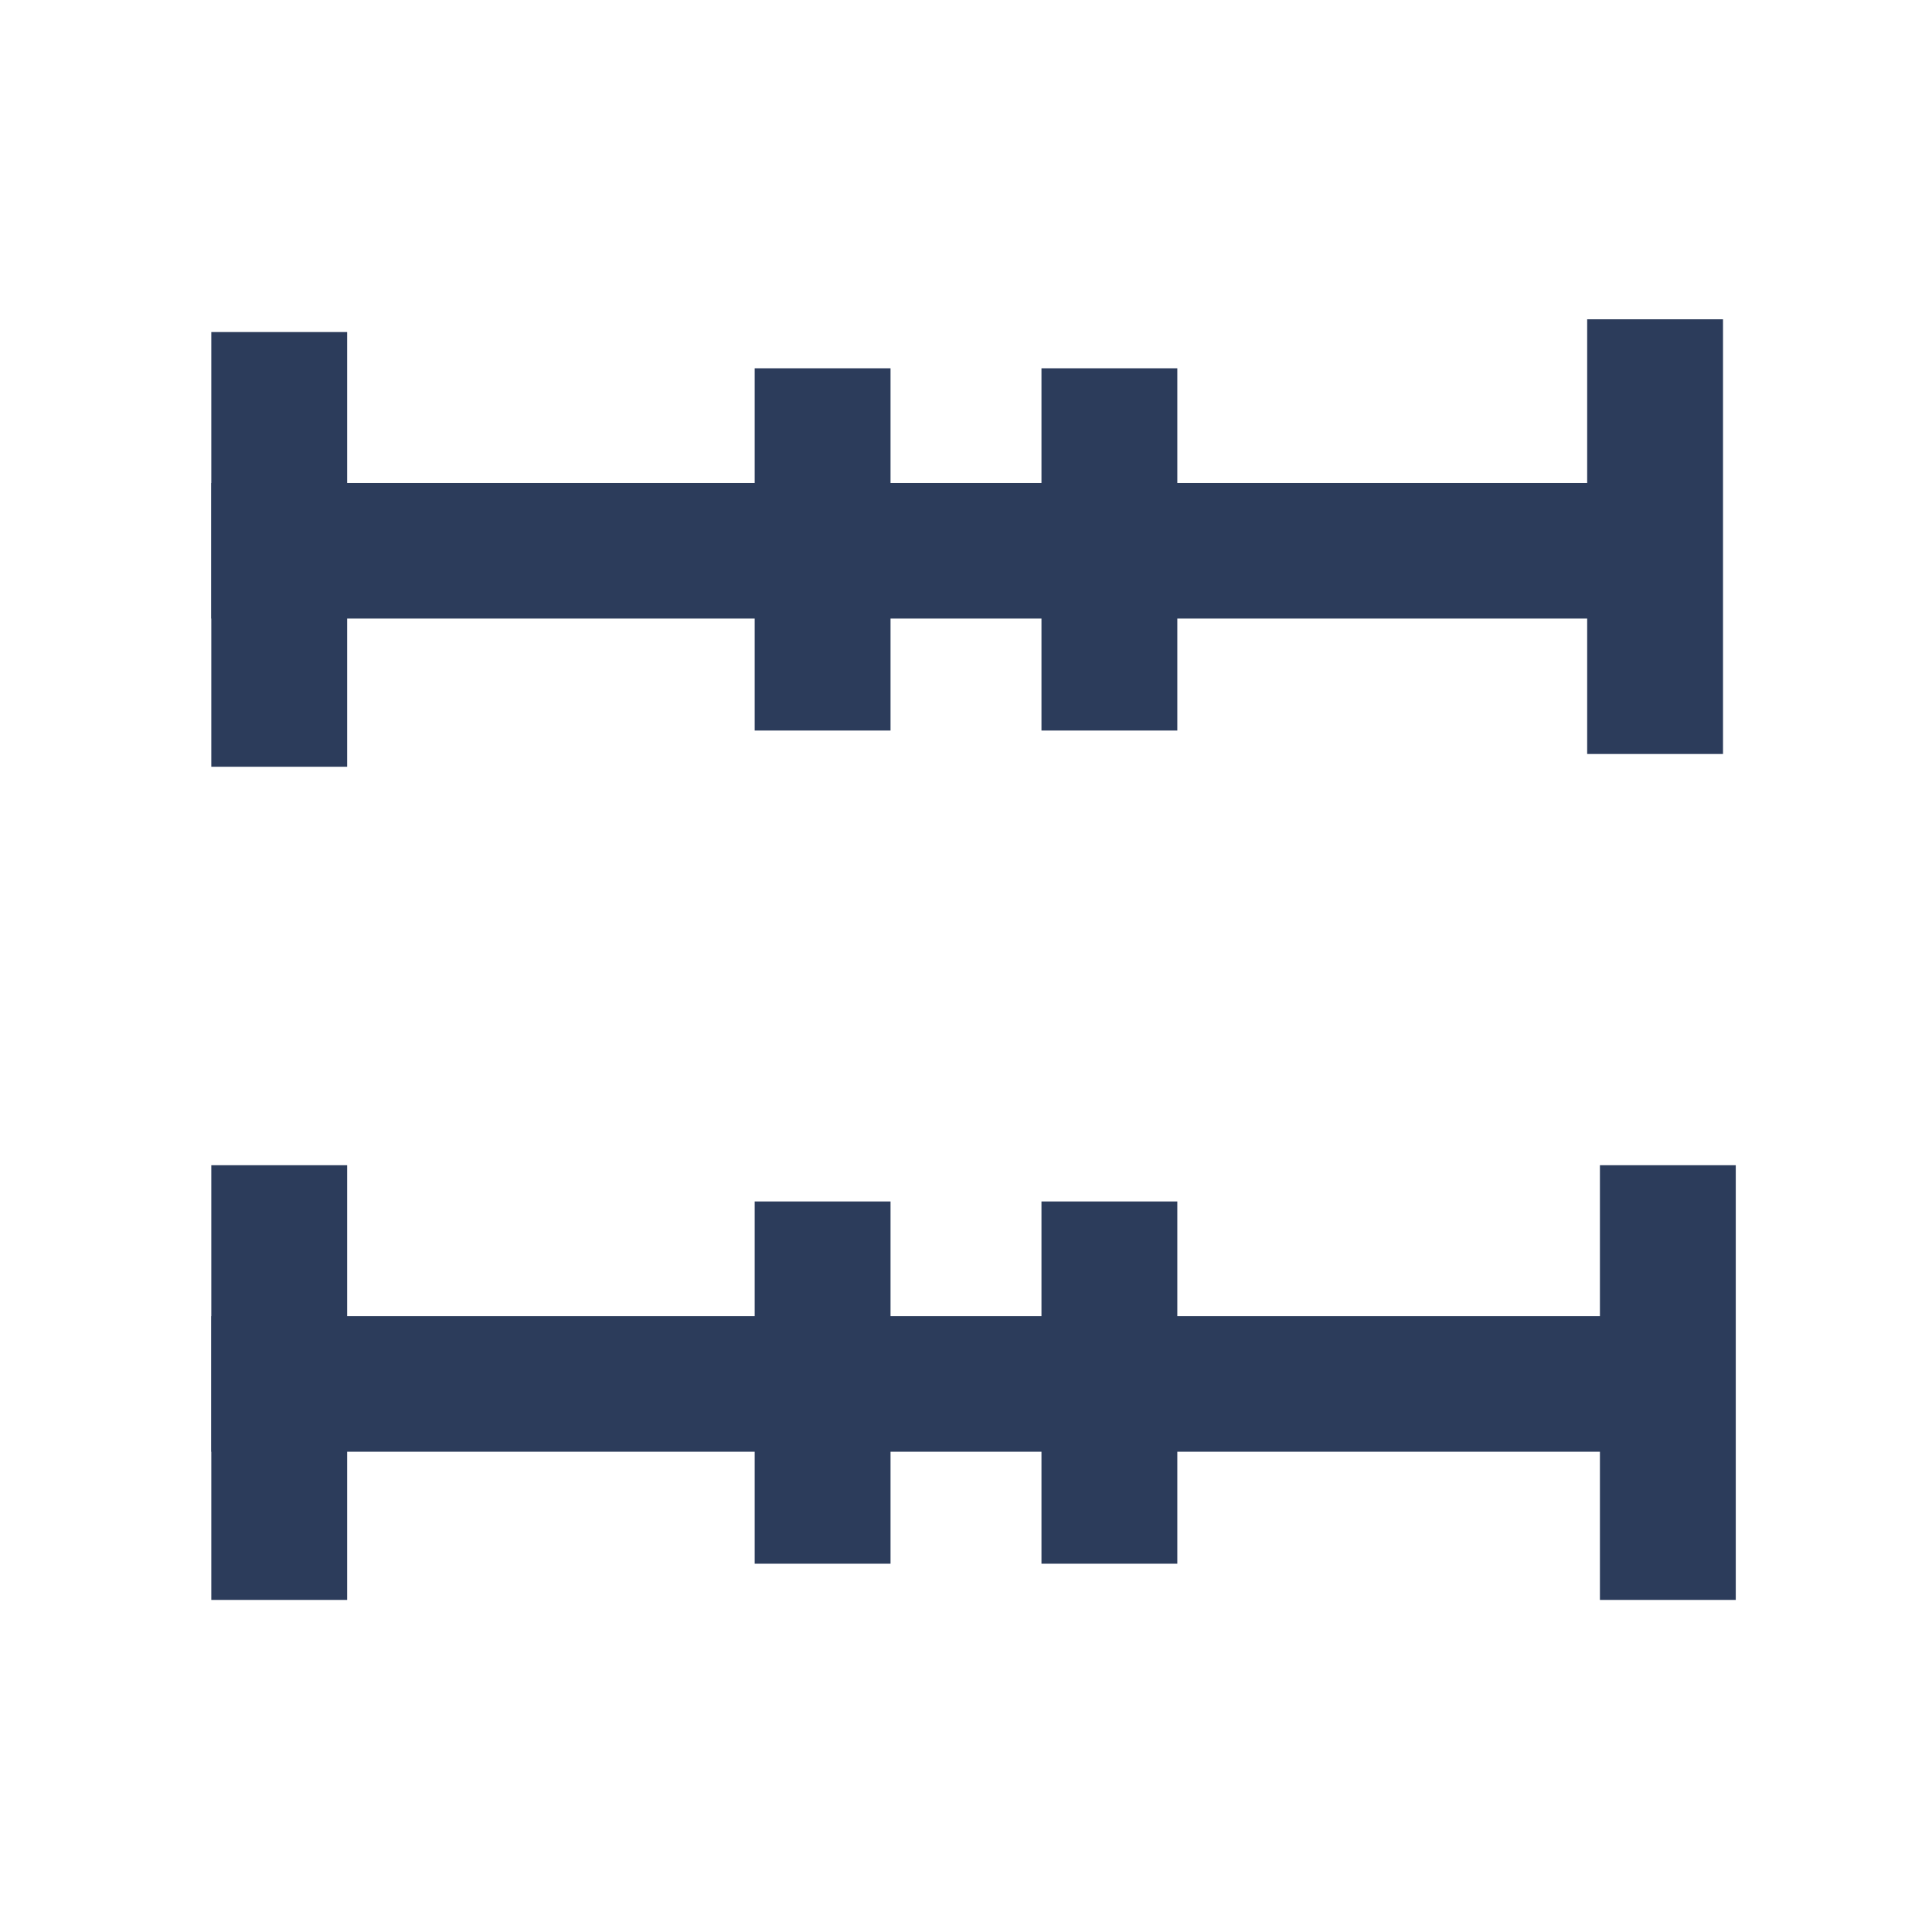
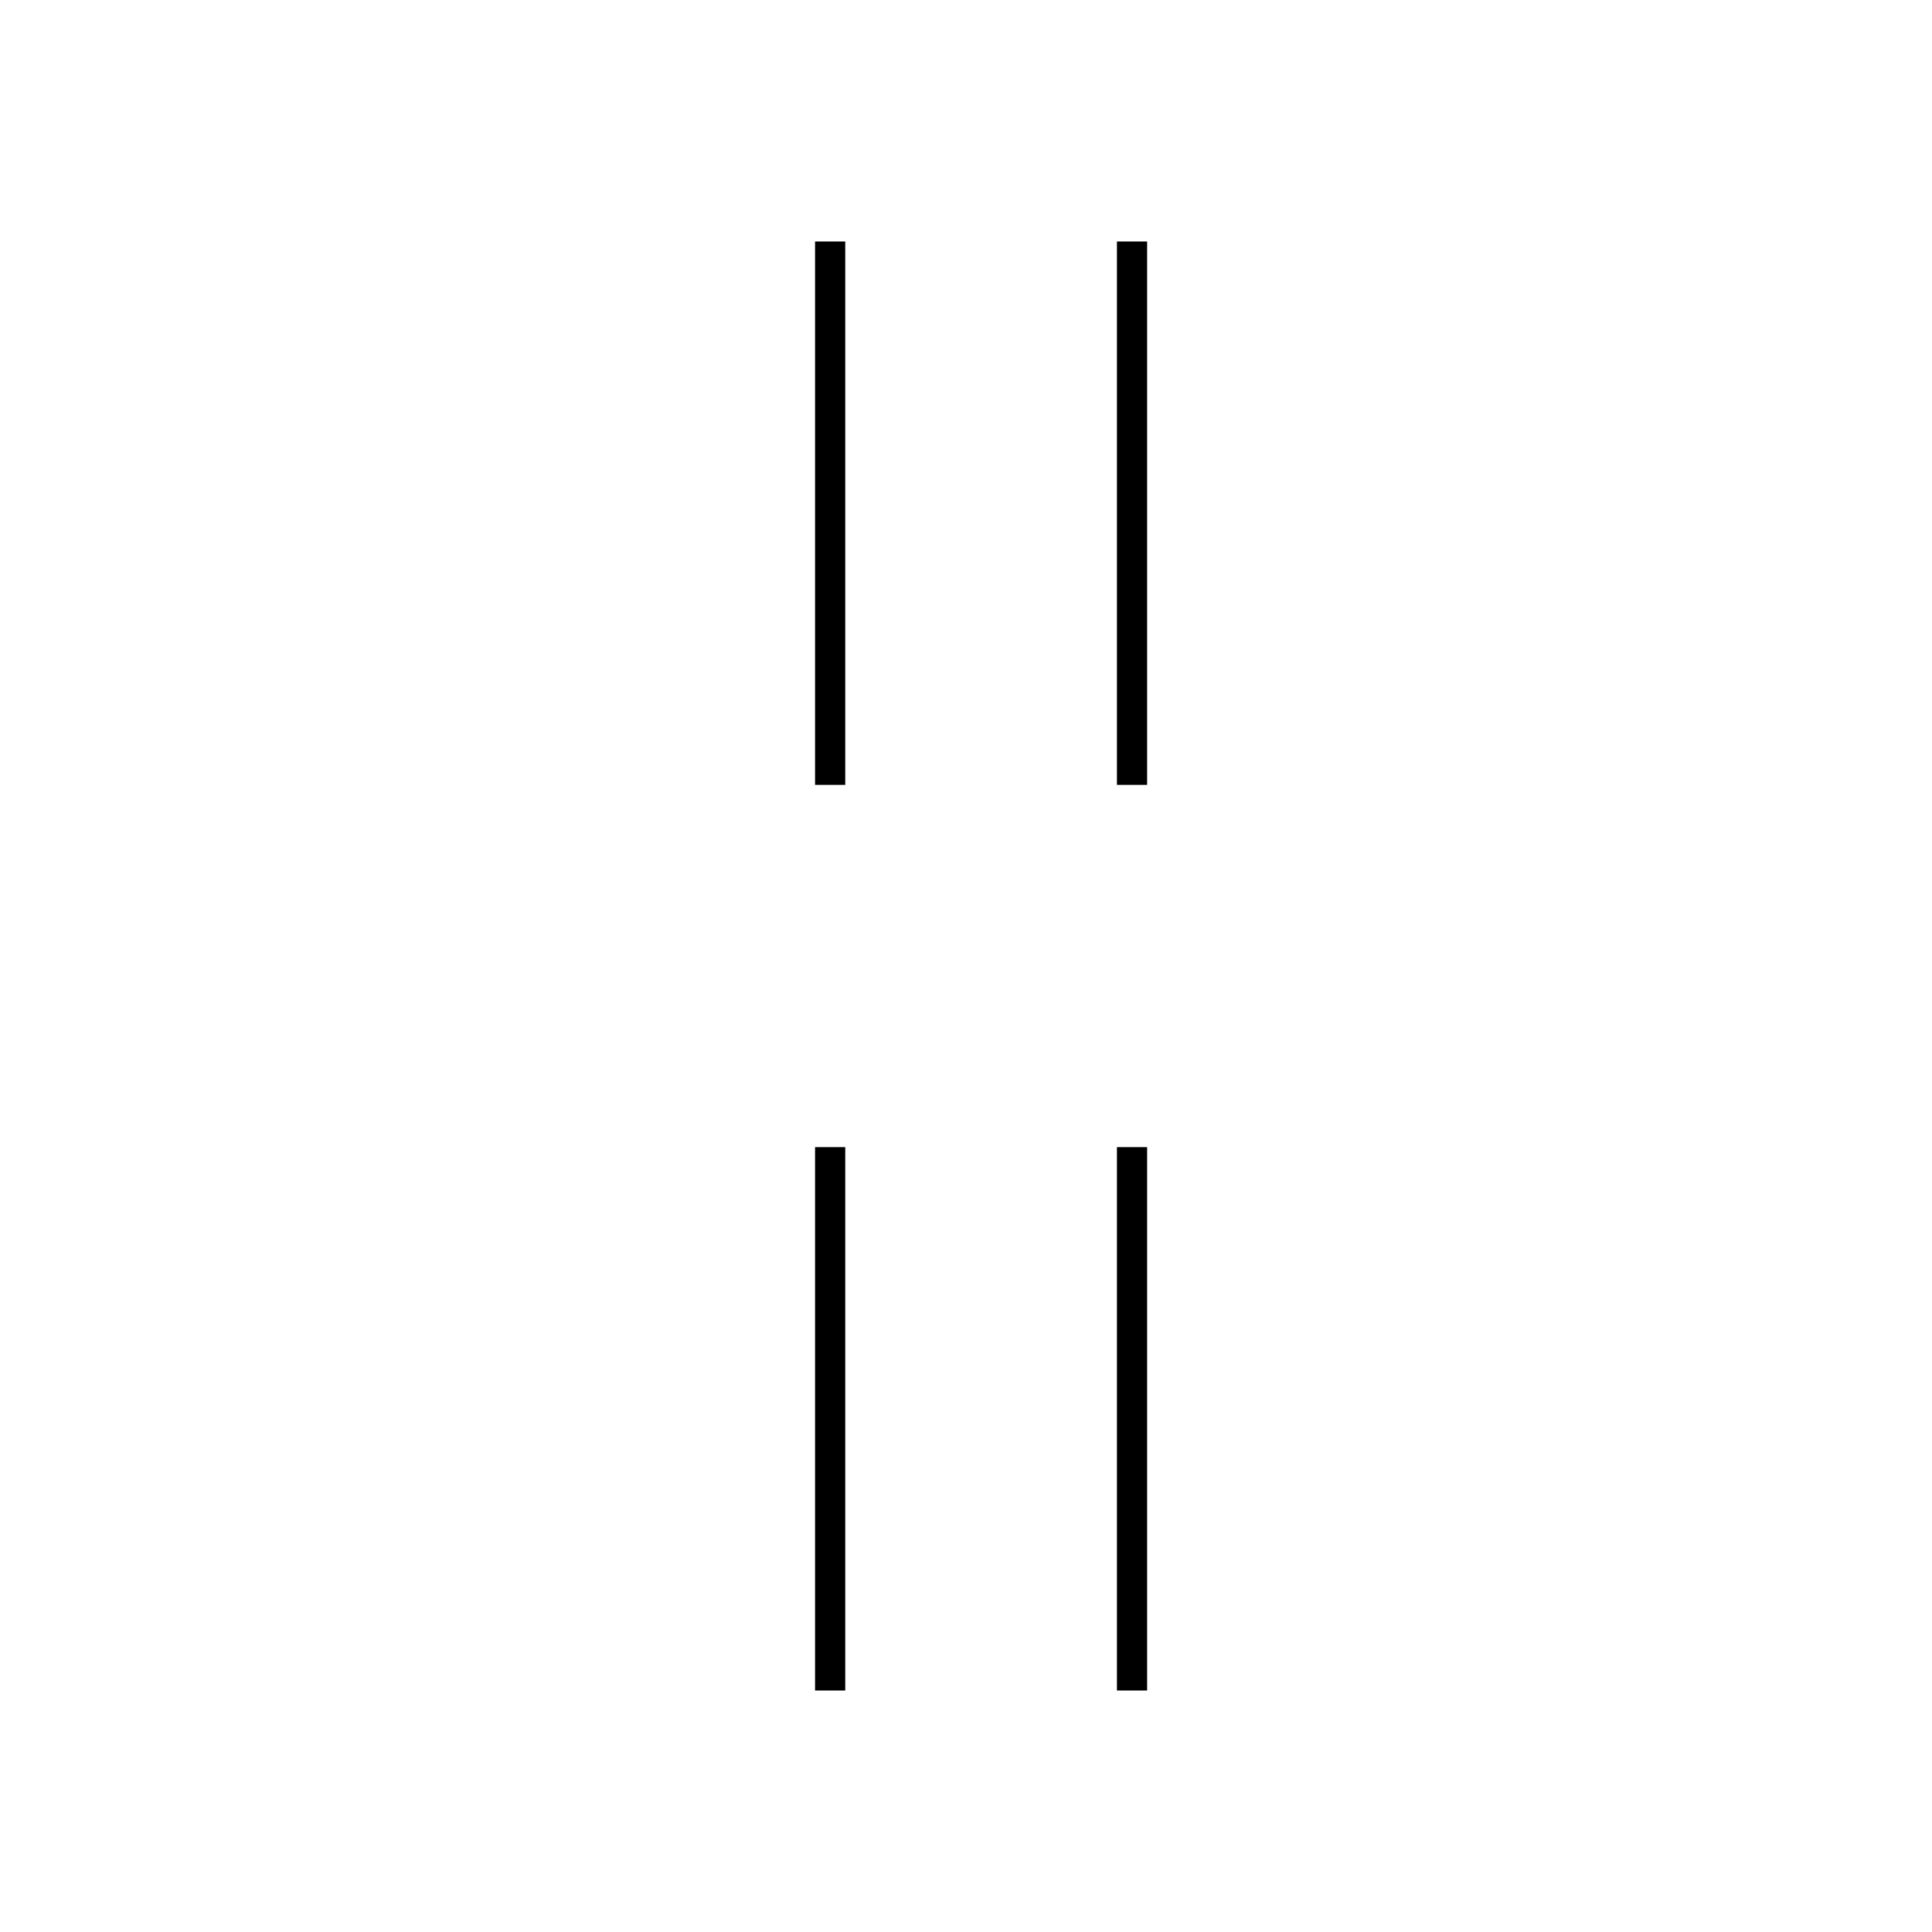
- <svg xmlns="http://www.w3.org/2000/svg" width="64" height="64" viewBox="0 0 64 64" version="1.1" id="SVGRoot">
-   <defs id="defs235">
-     <marker style="overflow:visible" id="Scissors" refX="0" refY="0" orient="auto" markerWidth="15.249" markerHeight="9.086" viewBox="0 0 15.249 9.086" preserveAspectRatio="xMidYMid">
-       <path style="fill:context-stroke" d="M 9.09,-3.606 C 8.12,-4.777 6.37,-4.736 5.062,-4.233 l -8.212,3.078 c -2.388,-1.307 -4.748,-0.933 -4.748,-1.569 0,-0.497 0.457,-0.388 0.388,-1.683 -0.066,-1.243 -1.364,-2.163 -2.59,-2.082 -1.227,-0.007 -2.499,0.933 -2.51,2.23 -0.091,1.306 1.007,2.52 2.307,2.605 1.522,0.227 4.218,-0.696 5.483,1.571 -0.942,1.738 -2.614,1.743 -4.126,1.656 -1.255,-0.072 -2.762,0.287 -3.361,1.521 -0.578,1.182 -0.011,2.865 1.317,3.226 1.34,0.492 3.181,-0.13 3.499,-1.671 0.246,-1.188 -0.595,-1.746 -0.273,-2.177 0.244,-0.325 1.791,-0.137 4.547,-1.375 L 5.676,4.233 C 6.8,4.547 8.173,4.536 9.168,3.431 l -9.22,-3.485 z m -18.308,-1.901 c 1.295,0.723 1.189,2.684 -0.156,3.063 -1.217,0.424 -2.771,-0.759 -2.383,-2.077 0.227,-1.082 1.653,-1.481 2.54,-0.986 z m 0.056,8.017 c 1.351,0.499 1.121,2.784 -0.252,3.092 -0.911,0.316 -2.214,-0.139 -2.306,-1.212 -0.178,-1.305 1.356,-2.484 2.558,-1.879 z" id="sizzorsPath" transform="scale(0.7)" />
-     </marker>
-     <marker style="overflow:visible" id="Arrow4" refX="0" refY="0" orient="auto-start-reverse" markerWidth="5" markerHeight="6" viewBox="0 0 5 6" preserveAspectRatio="xMidYMid">
-       <path style="fill:context-stroke;fill-rule:evenodd;stroke:none" d="m 1,0 -3,3 h -2 l 3,-3 -3,-3 h 2 z" id="path1741" />
-     </marker>
-     <marker style="overflow:visible" id="Arrow4-6" refX="0" refY="0" orient="auto-start-reverse" markerWidth="5" markerHeight="6" viewBox="0 0 5 6" preserveAspectRatio="xMidYMid">
-       <path style="fill:context-stroke;fill-rule:evenodd;stroke:none" d="m 1,0 -3,3 h -2 l 3,-3 -3,-3 h 2 z" id="path1741-5" />
-     </marker>
-   </defs>
-   <g id="g2439" style="display:none">
-     <ellipse style="display:inline;fill:none;fill-opacity:1;fill-rule:evenodd;stroke:#2c3c5b;stroke-width:4.535;stroke-dasharray:none;stroke-opacity:1" id="circle2437" cy="32" cx="32" rx="23.191" ry="23.191" />
-   </g>
-   <g id="g3866" style="display:none">
-     <circle style="display:inline;fill:none;fill-opacity:1;fill-rule:evenodd;stroke:#2c3c5b;stroke-width:3.509;stroke-dasharray:none;stroke-opacity:1" id="circle3864" cy="32" cx="32" r="24.545" />
-     <path style="fill:none;stroke:#2c3c5b;stroke-width:4.534;stroke-dasharray:none;stroke-opacity:1" id="path4196" d="M 29.114,38.94 -7.425,6.539 38.905,-8.904 Z" transform="matrix(0.7737809,0,0,0.7737809,15.90009,22.67402)" />
-   </g>
-   <g id="g5765" style="display:none">
-     <circle style="display:inline;fill:none;fill-opacity:1;fill-rule:evenodd;stroke:#2c3c5b;stroke-width:3.296;stroke-dasharray:none;stroke-opacity:1" id="circle5761" cy="42.281" cx="31.545" r="13.961" />
-     <path style="display:inline;fill:none;stroke:#2c3c5b;stroke-width:3.182;stroke-linejoin:miter;stroke-dasharray:none" id="path5519-0" d="M 41.67,19.015 0.447,19.16 20.934,-16.612 Z" transform="matrix(1.159647,0,0,1.324218,7.206257,31.35877)" />
-   </g>
-   <g id="layer10" style="display:none">
-     <path style="fill:none;stroke:#2c3c5b;stroke-width:3.423;stroke-dasharray:none;stroke-opacity:1;marker-start:url(#Scissors)" d="m 35.856,32.377 c 0,0 0,0 0,0 z" id="path12749" />
-   </g>
-   <g id="layer9" style="display:none">
-     <path style="fill:none;stroke:#2c3c5b;stroke-width:3.17;stroke-dasharray:none;stroke-opacity:1;marker-start:url(#Arrow4)" d="m 20.509,15.17 c 0,12.766 0,25.533 0,38.301" id="path10255" />
-     <path style="display:inline;fill:none;stroke:#2c3c5b;stroke-width:3.17;stroke-dasharray:none;stroke-opacity:1;marker-start:url(#Arrow4-6)" d="m 43.509,15.17 c 0,12.766 0,25.533 0,38.301" id="path10255-7" />
-   </g>
-   <g id="g11856" style="display:none">
-     <path style="fill:none;stroke:#2c3c5b;stroke-width:3.17;stroke-dasharray:none;stroke-opacity:1;marker-start:url(#Arrow4)" d="m 20.509,15.17 c 0,12.766 0,25.533 0,38.301" id="path11852" />
-     <path style="display:inline;fill:none;stroke:#2c3c5b;stroke-width:3.17;stroke-dasharray:none;stroke-opacity:1;marker-start:url(#Arrow4-6)" d="m 43.509,50.301 c 0,-12.766 0,-25.533 0,-38.301" id="path11854" />
-   </g>
-   <g id="g11484" style="display:none">
-     <path style="fill:none;stroke:#2c3c5b;stroke-width:3.17;stroke-dasharray:none;stroke-opacity:1;marker-start:url(#Arrow4)" d="m 20.509,50.301 c 0,-12.766 0,-25.533 0,-38.301" id="path11480" />
-     <path style="display:inline;fill:none;stroke:#2c3c5b;stroke-width:3.17;stroke-dasharray:none;stroke-opacity:1;marker-start:url(#Arrow4-6)" d="m 43.509,50.301 c 0,-12.766 0,-25.533 0,-38.301" id="path11482" />
-   </g>
-   <g id="g6081" style="display:none">
-     <ellipse style="display:inline;fill:none;fill-opacity:1;fill-rule:evenodd;stroke:#2c3c5b;stroke-width:3.056;stroke-dasharray:none;stroke-opacity:1" id="circle6077" cy="30.014" cx="42.661" rx="15.972" ry="15.972" />
-     <path style="fill:none;stroke:#2c3c5b;stroke-width:3.423;stroke-dasharray:none;stroke-opacity:1" d="M 34.664,4.913 6.46,56.045 61.686,45.946" id="path6143" />
-     <path style="fill:none;stroke:#2c3c5b;stroke-width:3.423;stroke-dasharray:none;stroke-opacity:1" d="M 34.027,51.041 21.836,28.841" id="path6145" />
-   </g>
-   <g id="layer2" style="display:none">
-     <circle style="fill:#2c3c5b;fill-opacity:1;fill-rule:evenodd;stroke-width:1.2" id="path427-2" cy="48" cx="48" r="6" />
-     <circle style="fill:#2c3c5b;fill-opacity:1;fill-rule:evenodd;stroke-width:1.2" id="path427-2-0" cy="16" cx="16" r="6" />
-     <path style="fill:none;fill-opacity:1;stroke:#2c3c5b;stroke-width:4.535;stroke-linejoin:bevel;stroke-dasharray:none" d="M 12.786,12.786 56.214,56.214" id="path2159" />
-   </g>
-   <g id="layer2-5" transform="translate(0.02577522,0.02579962)" style="display:none">
-     <circle style="fill:#2c3c5b;fill-opacity:1;fill-rule:evenodd;stroke-width:1.2" id="path427-2-68" cy="47.974" cx="47.974" r="6" />
-     <circle style="fill:#2c3c5b;fill-opacity:1;fill-rule:evenodd;stroke-width:1.2" id="path427-2-0-2" cy="15.974" cx="15.974" r="6" />
-     <path style="display:inline;fill:#2c3c5b;fill-opacity:1;stroke:#2c3c5b;stroke-width:4.535;stroke-linejoin:bevel;stroke-dasharray:none" d="M 7.976,7.976 56.024,56.024" id="path2159-8" />
-   </g>
-   <g id="layer4" style="display:none">
-     <path style="fill:none;stroke:#2c3c5b;stroke-width:4.535;stroke-linejoin:miter;stroke-dasharray:none" d="M 11.46,11.46 52.54,52.541" id="path1169" />
-     <path style="fill:none;stroke:#2c3c5b;stroke-width:4.535;stroke-linejoin:miter;stroke-dasharray:none" d="M 11.63,52.37 52.37,11.63" id="path1171" />
-   </g>
-   <g id="g1264" style="display:none">
-     <path style="display:none;fill:none;stroke:#2c3c5b;stroke-width:5.038;stroke-linejoin:miter;stroke-dasharray:none" d="M 8.781,8.781 55.219,55.219" id="path1260" />
-     <path style="display:inline;fill:none;stroke:#2c3c5b;stroke-width:4.535;stroke-linejoin:miter;stroke-dasharray:none" d="M 7.634,14.634 48.366,55.366" id="path1260-8" />
-     <path style="display:inline;fill:none;stroke:#2c3c5b;stroke-width:4.535;stroke-linejoin:miter;stroke-dasharray:none" d="M 15.644,7.644 56.356,48.356" id="path1260-0" />
-   </g>
-   <g id="layer5" style="display:none">
-     <path style="fill:none;stroke:#2c3c5b;stroke-width:4.535;stroke-linejoin:miter;stroke-dasharray:none" d="M 7,47.02 H 58" id="path1410" />
-     <path style="fill:none;stroke:#2c3c5b;stroke-width:4.535;stroke-linejoin:miter;stroke-dasharray:none" d="m 32.099,6.009 -0.198,49.982" id="path1412" />
-   </g>
-   <g id="g11572" style="display:none">
-     <path style="fill:none;stroke:#2c3c5b;stroke-width:4.491;stroke-linejoin:miter;stroke-dasharray:none" d="M 7,35.02 H 57" id="path11568" />
-     <rect style="display:inline;fill:none;stroke:#2c3c5b;stroke-width:3.409;stroke-linecap:butt;stroke-linejoin:miter;stroke-dasharray:none;stroke-opacity:1;paint-order:normal" id="rect9885-3-9-4" width="1.091" height="10.993" x="54.204" y="29.704" ry="0" />
-     <rect style="display:inline;fill:none;stroke:#2c3c5b;stroke-width:3.409;stroke-linecap:butt;stroke-linejoin:miter;stroke-dasharray:none;stroke-opacity:1;paint-order:normal" id="rect9885-3-9-4-7" width="1.091" height="10.993" x="8.704" y="29.704" ry="0" />
-     <text xml:space="preserve" style="font-size:13.333px;font-family:Audiowide;-inkscape-font-specification:Audiowide;display:inline;fill:#2c3c5b;fill-opacity:1;stroke:#2c3c5b;stroke-width:0.5;stroke-linecap:butt;stroke-linejoin:miter;stroke-dasharray:none;stroke-opacity:1;paint-order:normal" x="12.25" y="29.586" id="text10483-5">
-       <tspan id="tspan10481-7" x="12.25" y="29.586" style="font-size:13.333px;fill:#2c3c5b;fill-opacity:1;stroke-width:0.5;stroke-dasharray:none"> x = ?</tspan>
-     </text>
-   </g>
-   <g id="g3228" style="display:inline">
-     <path style="fill:none;stroke:#2c3c5b;stroke-width:4.491;stroke-linejoin:miter;stroke-dasharray:none" d="M 7,45.845 H 57" id="path3218" />
-     <rect style="display:inline;fill:none;stroke:#2c3c5b;stroke-width:3.409;stroke-linecap:butt;stroke-linejoin:miter;stroke-dasharray:none;stroke-opacity:1;paint-order:normal" id="rect3220" width="1.091" height="10.991" x="54.704" y="40.304" ry="0" />
-     <rect style="display:inline;fill:none;stroke:#2c3c5b;stroke-width:3.409;stroke-linecap:butt;stroke-linejoin:miter;stroke-dasharray:none;stroke-opacity:1;paint-order:normal" id="rect3222" width="1.091" height="10.991" x="8.704" y="40.304" ry="0" />
-     <rect style="display:inline;fill:none;stroke:#2c3c5b;stroke-width:3.409;stroke-linecap:butt;stroke-linejoin:miter;stroke-dasharray:none;stroke-opacity:1;paint-order:normal" id="rect3230" width="1.091" height="10.991" x="8.704" y="12.704" ry="0" />
-     <rect style="display:inline;fill:none;stroke:#2c3c5b;stroke-width:3.652;stroke-linecap:butt;stroke-linejoin:miter;stroke-dasharray:none;stroke-opacity:1;paint-order:normal" id="rect3232" width="0.848" height="10.748" x="54.403" y="12.403" ry="0" />
-     <rect style="display:inline;fill:none;stroke:#2c3c5b;stroke-width:3.252;stroke-linecap:butt;stroke-linejoin:miter;stroke-dasharray:none;stroke-opacity:1;paint-order:normal" id="rect3232-0" width="1.248" height="8.748" x="26.626" y="13.826" ry="0" />
-     <rect style="display:inline;fill:none;stroke:#2c3c5b;stroke-width:3.252;stroke-linecap:butt;stroke-linejoin:miter;stroke-dasharray:none;stroke-opacity:1;paint-order:normal" id="rect3232-0-0" width="1.248" height="8.748" x="36.126" y="13.826" ry="0" />
-     <rect style="display:inline;fill:none;stroke:#2c3c5b;stroke-width:3.252;stroke-linecap:butt;stroke-linejoin:miter;stroke-dasharray:none;stroke-opacity:1;paint-order:normal" id="rect3232-0-0-2" width="1.248" height="8.748" x="36.126" y="41.426" ry="0" />
-     <path style="fill:none;stroke:#2c3c5b;stroke-width:4.491;stroke-linejoin:miter;stroke-dasharray:none" d="M 7,18.245 H 57" id="path3234" />
-     <rect style="display:inline;fill:none;stroke:#2c3c5b;stroke-width:3.252;stroke-linecap:butt;stroke-linejoin:miter;stroke-dasharray:none;stroke-opacity:1;paint-order:normal" id="rect3232-0-2" width="1.248" height="8.748" x="26.626" y="41.426" ry="0" />
-   </g>
-   <g id="g9829" style="display:none">
-     <path style="fill:none;stroke:#2c3c5b;stroke-width:4.535;stroke-linejoin:miter;stroke-dasharray:none" d="m 6.5,32.02 h 51" id="path9825" />
-     <rect style="fill:none;stroke:#2c3c5b;stroke-width:3.409;stroke-linecap:butt;stroke-linejoin:miter;stroke-dasharray:none;stroke-opacity:1;paint-order:normal" id="rect9885" width="1.091" height="10.993" x="14.804" y="26.704" ry="0" />
-     <rect style="display:inline;fill:none;stroke:#2c3c5b;stroke-width:3.409;stroke-linecap:butt;stroke-linejoin:miter;stroke-dasharray:none;stroke-opacity:1;paint-order:normal" id="rect9885-3" width="1.091" height="10.993" x="25.904" y="26.704" ry="0" />
-     <rect style="display:inline;fill:none;stroke:#2c3c5b;stroke-width:3.409;stroke-linecap:butt;stroke-linejoin:miter;stroke-dasharray:none;stroke-opacity:1;paint-order:normal" id="rect9885-3-9" width="1.091" height="10.993" x="37.004" y="26.704" ry="0" />
-     <rect style="display:inline;fill:none;stroke:#2c3c5b;stroke-width:3.409;stroke-linecap:butt;stroke-linejoin:miter;stroke-dasharray:none;stroke-opacity:1;paint-order:normal" id="rect9885-3-9-5" width="1.091" height="10.993" x="48.104" y="26.704" ry="0" />
-   </g>
-   <g id="layer6" style="display:none">
-     <path style="fill:none;stroke:#2c3c5b;stroke-width:4.303;stroke-linejoin:miter;stroke-dasharray:none" id="path5519" d="M 41.67,19.015 0.447,19.16 20.934,-16.612 Z" transform="matrix(1.001747,0,0,1.143909,10.5323,31.44589)" />
-   </g>
-   <g id="g13705" style="display:none">
-     <path style="fill:none;stroke:#2c3c5b;stroke-width:4.303;stroke-linejoin:miter;stroke-dasharray:none" id="path13703" d="M 41.67,19.015 0.447,19.16 20.934,-16.612 Z" transform="matrix(1.001747,0,0,1.143909,10.5323,31.44589)" />
-     <rect style="fill:none;stroke:#2c3c5b;stroke-width:3.506" id="rect536" width="20" height="1" x="21.29" y="35.119" />
-   </g>
-   <g id="g13681" style="display:none">
-     <path id="path13679" style="fill:none;stroke:#2c3c5b;stroke-width:3.275" transform="matrix(1.001747,0,0,1.143909,10.5323,31.44589)" d="M 41.67,19.015 0.447,19.16 28.29,-18.839 Z" />
-     <path style="fill:none;stroke:#2c3c5b;stroke-width:3.506;stroke-dasharray:none;stroke-opacity:1" d="m 38.759,12.465 c -1.789,13.406 -3.579,26.81 -5.368,40.214" id="path14586" />
-     <rect style="fill:none;stroke:#2c3c5b;stroke-width:3.506" id="rect458" width="1" height="7" x="42.753" y="48.753" />
-     <rect style="display:inline;fill:none;stroke:#2c3c5b;stroke-width:3.506" id="rect458-8" width="1" height="7" x="22.753" y="48.753" />
-   </g>
-   <g id="g14612" style="display:none">
-     <path id="path14608" style="fill:none;stroke:#2c3c5b;stroke-width:3.275" transform="matrix(1.001747,0,0,1.143909,10.5323,31.44589)" d="M 41.67,19.015 0.447,19.16 28.29,-18.839 Z" />
-     <path style="display:inline;fill:none;stroke:#2c3c5b;stroke-width:3.506;stroke-dasharray:none;stroke-opacity:1" d="m 37.758,11.555 c -0.091,13.679 -0.182,27.356 -0.273,41.033" id="path14636" />
-   </g>
-   <g id="g3086" style="display:none">
-     <path style="fill:none;stroke:#2c3c5b;stroke-width:4.535;stroke-linejoin:miter;stroke-dasharray:none" d="M 52.458,10.008 7.786,32.208 51.549,54.044" id="path5101" />
-     <path style="fill:none;stroke:#2c3c5b;stroke-width:4.535;stroke-linejoin:miter;stroke-dasharray:none" d="m 11,32.026 h 46.492 v 0 0 0" id="path5103" />
-   </g>
-   <g id="g6783" style="display:none">
-     <path style="fill:none;stroke:#2c3c5b;stroke-width:4.535;stroke-linejoin:miter;stroke-dasharray:none" d="M 52.458,10.008 7.786,32.208 51.549,54.044" id="path6779" />
-     <path style="display:inline;fill:none;stroke:#2c3c5b;stroke-width:4.535;stroke-linejoin:miter;stroke-dasharray:none" d="m 10.446,32.301 49.028,-9.529 v 0 0 0" id="path6781-2-3" />
-     <path style="display:inline;fill:none;stroke:#2c3c5b;stroke-width:4.535;stroke-linejoin:miter;stroke-dasharray:none" d="m 10.372,32.329 49.19,7.947 v 0 0 0" id="path6781-2-3-1" />
-   </g>
-   <g id="g10427" style="display:none">
-     <path style="fill:none;stroke:#2c3c5b;stroke-width:4.535;stroke-linejoin:miter;stroke-dasharray:none" d="M 52.458,10.008 7.786,32.208 51.549,54.044" id="path10423" />
-     <text xml:space="preserve" style="font-size:13.333px;font-family:Audiowide;-inkscape-font-specification:Audiowide;fill:#2c3c5b;fill-opacity:1;stroke:#2c3c5b;stroke-width:0.5;stroke-linecap:butt;stroke-linejoin:miter;stroke-dasharray:none;stroke-opacity:1;paint-order:normal" x="22.134" y="36.47" id="text10483">
-       <tspan id="tspan10481" x="22.134" y="36.47" style="font-size:13.333px;fill:#2c3c5b;fill-opacity:1;stroke-width:0.5;stroke-dasharray:none"> x = ?</tspan>
-     </text>
-   </g>
-   <g id="g2104" style="display:none">
-     <path style="fill:none;stroke:#2c3c5b;stroke-width:4.535;stroke-linejoin:miter;stroke-dasharray:none" d="M 38.801,4.711 15.579,30.976 49.258,24.178" id="path2098" />
-     <path style="fill:none;stroke:#2c3c5b;stroke-width:4.535;stroke-linejoin:miter;stroke-dasharray:none" d="M 21.972,59.209 47.395,35.068 13.252,38.905" id="path2106" />
-     <path style="fill:none;stroke:#2c3c5b;stroke-width:4.535;stroke-dasharray:none;stroke-opacity:1" d="m 29.66,15.922 c 0.165,0.081 0.542,-0.053 0.728,0 0.155,0.044 2.322,1.476 2.457,1.638 0.956,1.147 -0.333,-0.375 0.455,0.728 0.607,0.849 0.081,0 0.364,0.364 0.279,0.359 0.567,0.713 0.819,1.092 0.148,0.222 0.228,0.501 0.364,0.728 0.194,0.323 0.377,0.538 0.546,0.91 0.068,0.149 0.091,0.319 0.182,0.455 0.095,0.143 0.269,0.221 0.364,0.364 0.063,0.095 0.103,0.636 0.182,0.819 0.162,0.377 0.217,0.606 0.273,1.001 -0.094,0.235 0.144,0.358 0.182,0.546 0.018,0.089 -0.025,0.185 0,0.273 0.037,0.13 0.139,0.235 0.182,0.364 0.064,0.192 -0.049,0.44 0,0.637 0.091,0.363 0.091,0.706 0.091,1.092" id="path2953" />
-     <path style="display:inline;fill:none;stroke:#2c3c5b;stroke-width:4.535;stroke-dasharray:none;stroke-opacity:1" d="m 32.651,48.732 c -0.165,-0.081 -0.542,0.053 -0.728,0 -0.155,-0.044 -2.322,-1.476 -2.457,-1.638 -0.956,-1.147 0.333,0.375 -0.455,-0.728 -0.607,-0.849 -0.081,0 -0.364,-0.364 -0.279,-0.359 -0.567,-0.713 -0.819,-1.092 -0.148,-0.222 -0.228,-0.501 -0.364,-0.728 -0.194,-0.323 -0.377,-0.538 -0.546,-0.91 -0.068,-0.149 -0.091,-0.319 -0.182,-0.455 -0.095,-0.143 -0.269,-0.221 -0.364,-0.364 -0.063,-0.095 -0.103,-0.636 -0.182,-0.819 -0.162,-0.377 -0.217,-0.606 -0.273,-1.001 0.094,-0.235 -0.144,-0.358 -0.182,-0.546 -0.018,-0.089 0.025,-0.185 0,-0.273 -0.037,-0.13 -0.139,-0.235 -0.182,-0.364 -0.064,-0.192 0.049,-0.44 0,-0.637 -0.091,-0.363 -0.091,-0.706 -0.091,-1.092" id="path2953-1" />
-   </g>
-   <g id="layer3" style="display:none">
-     <rect style="fill:none;stroke:#2c3c5b;stroke-width:4.521;stroke-linejoin:miter;stroke-dasharray:none" id="rect964" width="39.479" height="39.479" x="12.26" y="12.26" />
-   </g>
-   <g id="g8451" style="display:none" transform="matrix(0.4554693,0.6136848,-0.4554693,0.6136848,32.04065,-7.273694)">
-     <rect style="fill:none;stroke:#2c3c5b;stroke-width:6.304;stroke-linejoin:miter;stroke-dasharray:none" id="rect8449" width="39.479" height="39.479" x="12.26" y="12.26" />
-   </g>
-   <g id="g8755" style="display:none" transform="matrix(0.4554693,0.6136848,-0.4554693,0.6136848,32.04065,-7.273694)">
-     <path id="rect8753" style="fill:none;stroke:#2c3c5b;stroke-width:6.334;stroke-dasharray:none" d="M 12.997,12.803 47.25,7.809 49.354,49.161 8.002,47.057 Z" />
-   </g>
-   <g id="g1112" style="display:none">
-     <rect style="fill:none;stroke:#2c3c5b;stroke-width:4.592;stroke-linejoin:miter;stroke-dasharray:none" id="rect1110" width="45.408" height="35.408" x="9.296" y="14.296" />
-   </g>
-   <g id="g9012" style="display:none">
-     <path id="rect9010" style="fill:none;stroke:#2c3c5b;stroke-width:4.592" d="m 14.664,14.205 h 31.943 l 8.097,35.499 H 9.296 Z" />
-   </g>
-   <g id="layer8" style="display:none">
-     <ellipse style="fill:none;fill-rule:evenodd;stroke:#2c3c5b;stroke-width:4.535;stroke-dasharray:none;stroke-opacity:1" id="path7575" cx="27.82" cy="27.82" rx="18.721" ry="18.721" />
-     <path style="fill:none;stroke:#2c3c5b;stroke-width:4.535;stroke-linecap:butt;stroke-linejoin:miter;stroke-dasharray:none;stroke-opacity:1;paint-order:normal" d="M 17.196,57.774 58.411,30.115" id="path8303" />
-   </g>
-   <g id="layer7" style="display:none">
-     <path style="fill:none;stroke:#2c3c5b;stroke-width:6.383;stroke-linecap:butt;stroke-linejoin:miter;stroke-dasharray:none;paint-order:normal" id="path7385" d="M 36.848,40.942 -2.517,40.898 -14.64,3.446 17.233,-19.657 49.054,3.517 Z" transform="matrix(0.721157,0,0,0.7508624,20.26245,24.72173)" />
-   </g>
-   <g id="g7253" style="display:none">
-     <rect style="fill:none;stroke:#2c3c5b;stroke-width:4.175;stroke-linejoin:miter;stroke-dasharray:none" id="rect7251" width="40.981" height="32.442" x="5.909" y="16.265" transform="matrix(1,0,0.1723803,0.9850305,0,0)" />
-   </g>
-   <g id="layer2-4" transform="translate(-3.528065,-0.8347743)" style="display:none">
-     <circle style="fill:#2c3c5b;fill-opacity:1;fill-rule:evenodd;stroke-width:1.2" id="path427-2-3" cy="48.835" cx="51.528" r="6" />
-     <circle style="fill:#2c3c5b;fill-opacity:1;fill-rule:evenodd;stroke-width:1.2" id="path427-2-0-6" cy="16.835" cx="19.528" r="6" />
-     <path style="fill:#2c3c5b;fill-opacity:1;stroke:#2c3c5b;stroke-width:4.535;stroke-linejoin:bevel;stroke-dasharray:none" d="m 16.124,13.431 38.808,38.807" id="path2159-3" />
-   </g>
-   <g id="layer1" style="display:none">
-     <circle style="fill:#2c3c5b;fill-opacity:1;fill-rule:evenodd;stroke-width:1.2" id="path427-2-6" cy="32" cx="32" r="6" />
-   </g>
+ <svg width="64" height="64" viewBox="0 0 64 64">
+   <path style="stroke-width:5" d="m 5, 17, 54, 0" />
+   <rect style="stroke-width:5" width="1" height="18" x="27" y="8" ry="0" />
+   <rect style="stroke-width:5" width="1" height="18" x="37" y="8" ry="0" />
+   <path style="stroke-width:5" d="m 5, 47, 54, 0" />
+   <rect style="stroke-width:5" width="1" height="18" x="27" y="38" ry="0" />
+   <rect style="stroke-width:5" width="1" height="18" x="37" y="38" ry="0" />
</svg>
